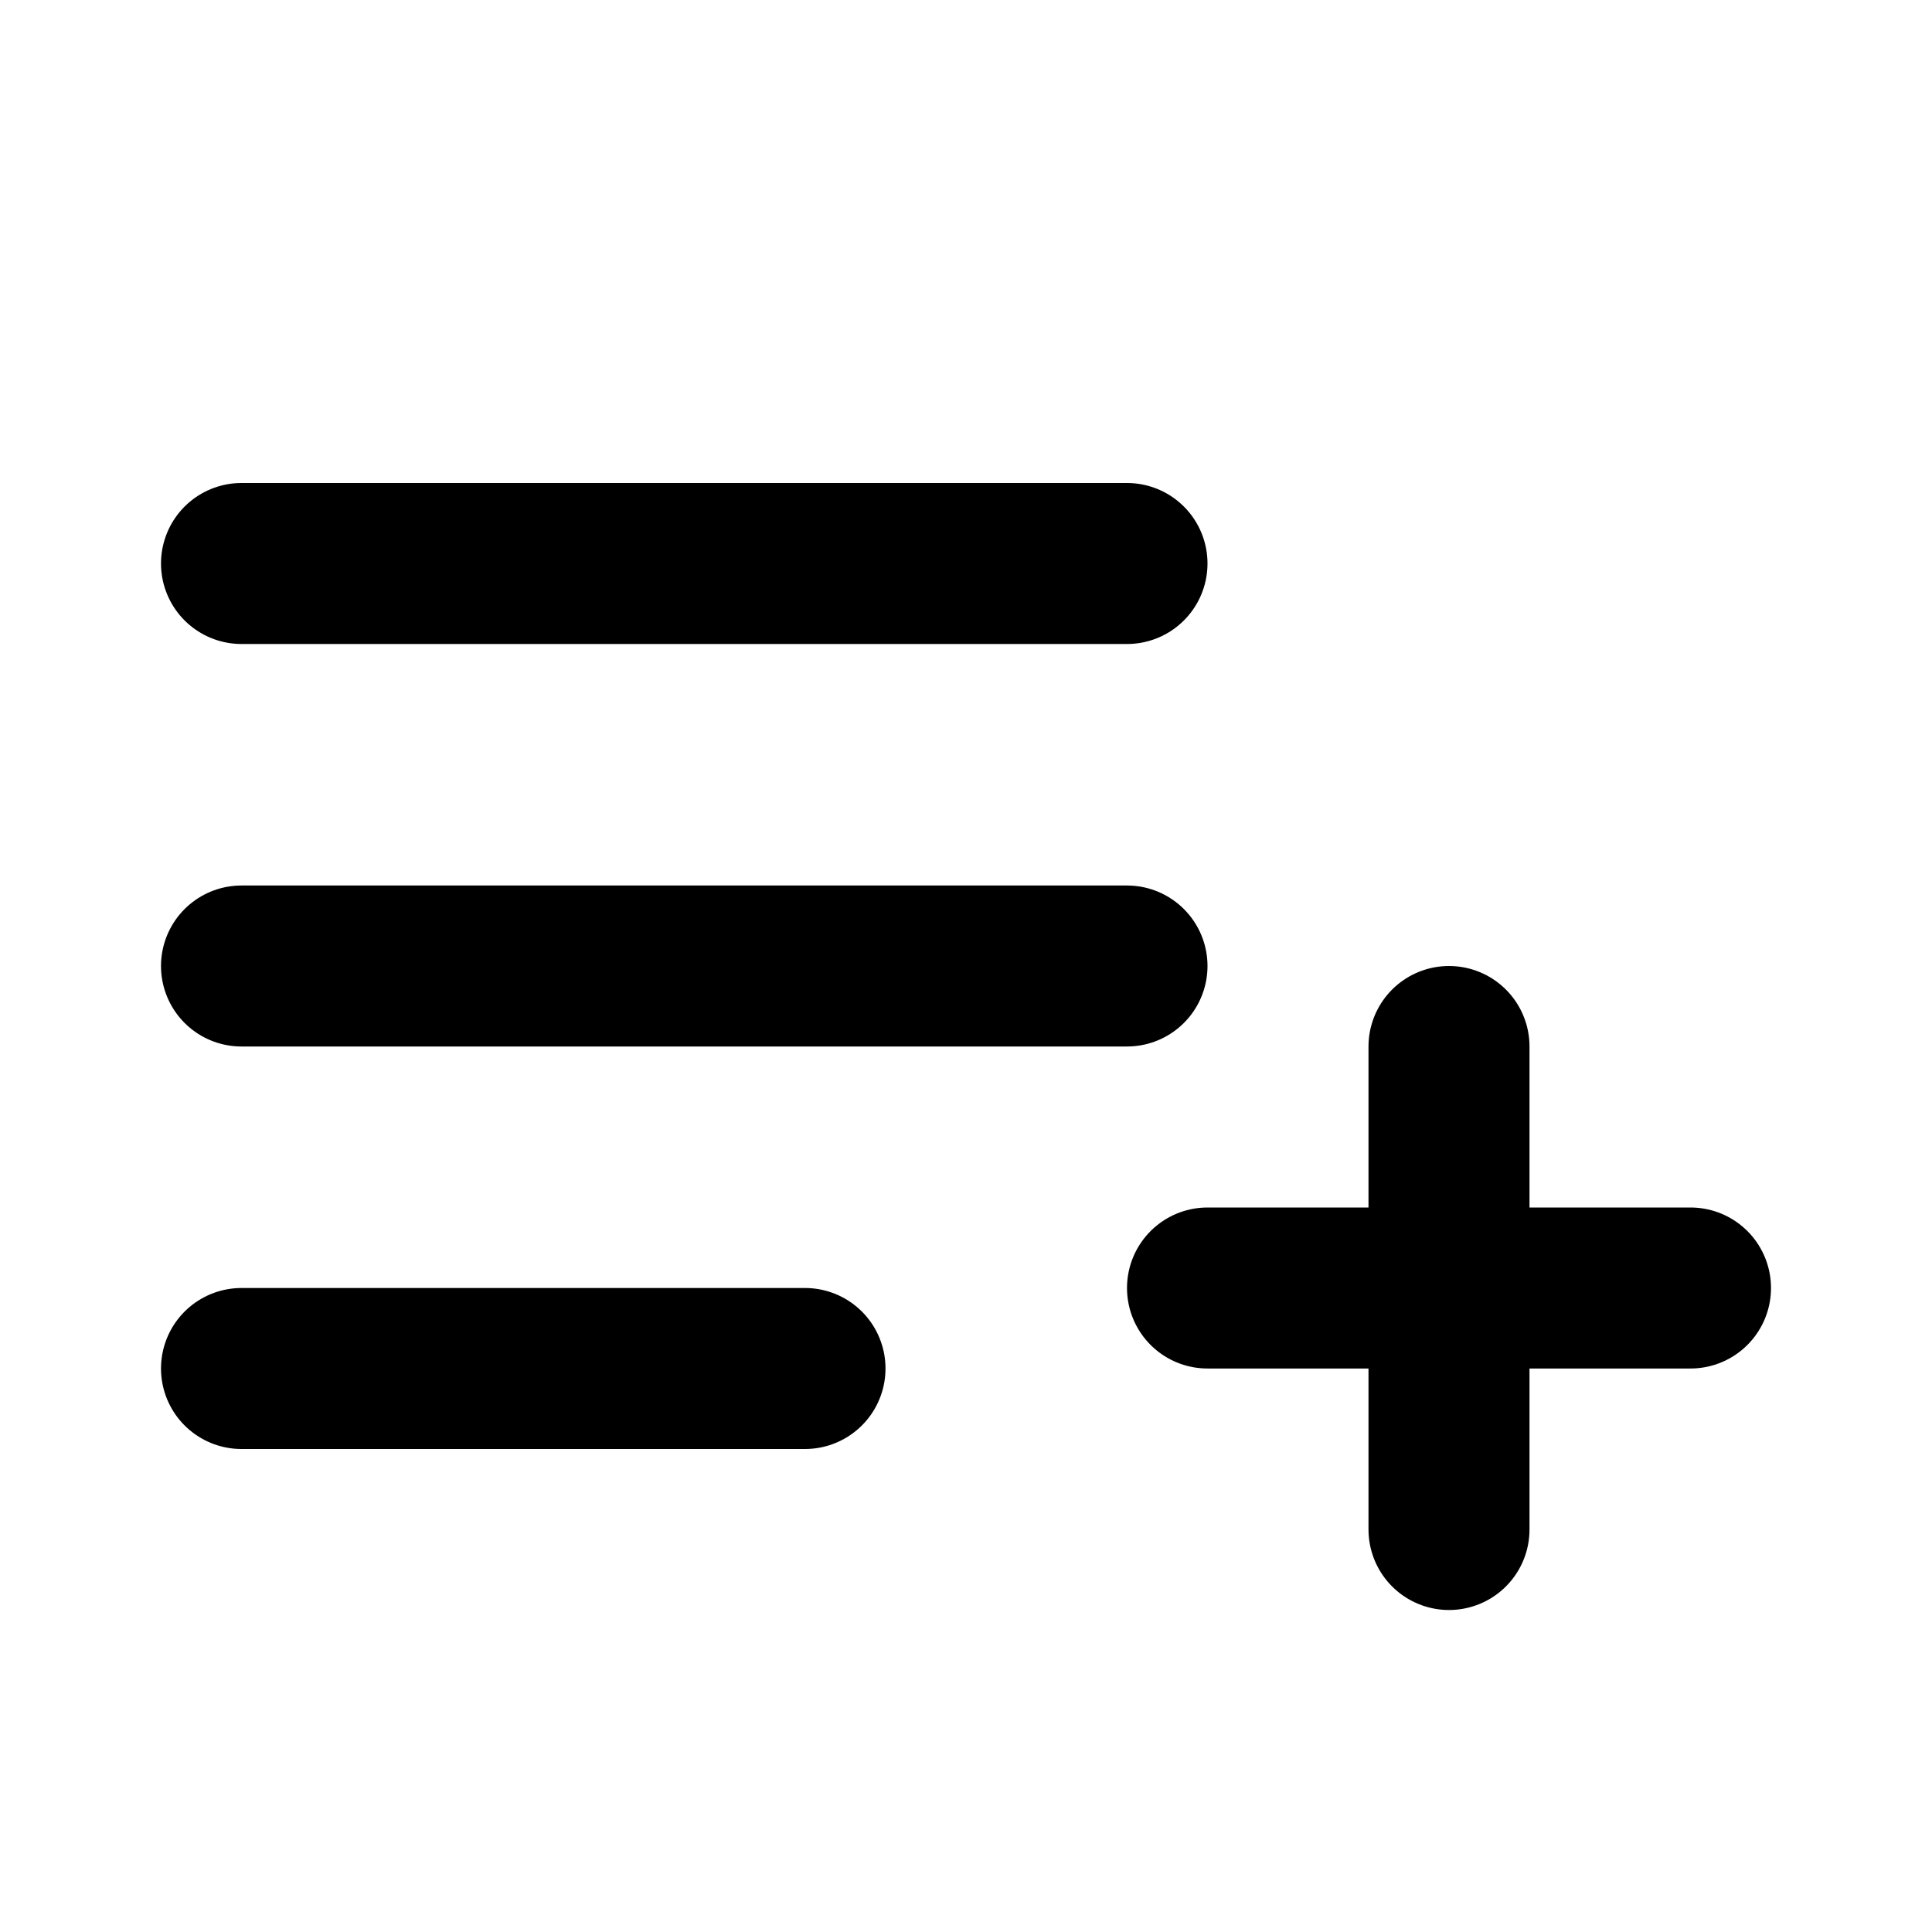
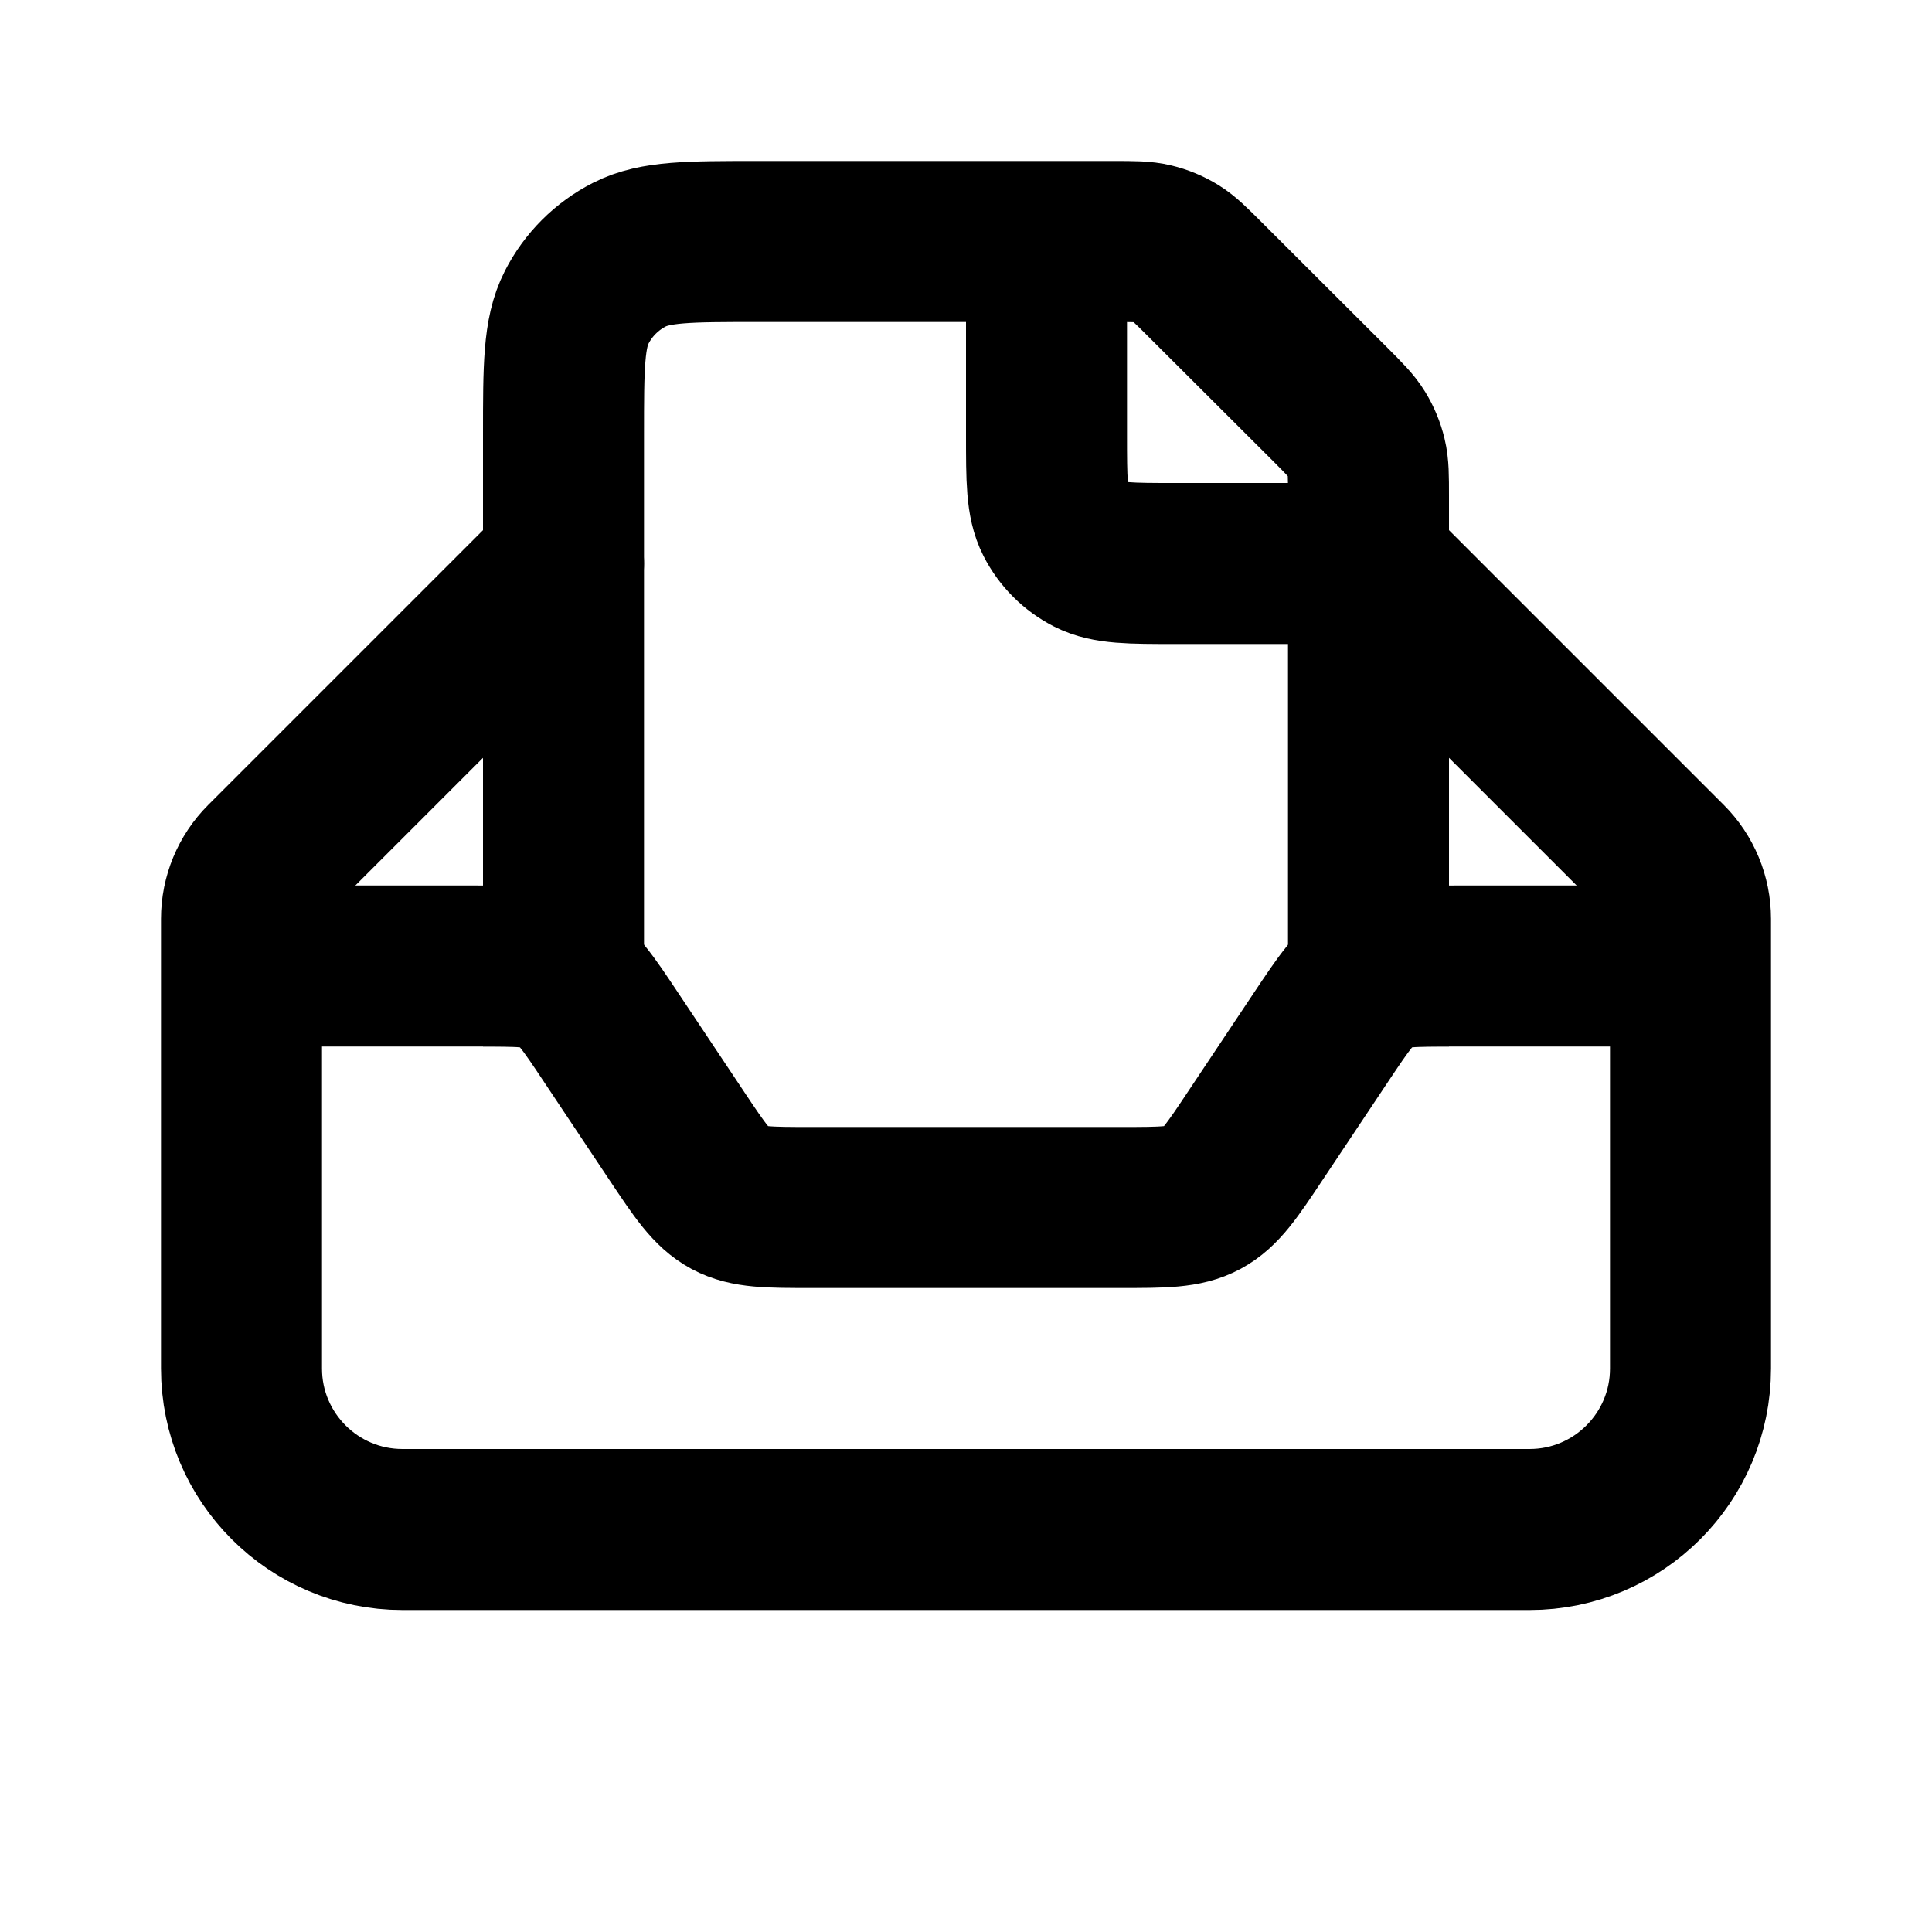
- <svg xmlns="http://www.w3.org/2000/svg" width="64" height="64" viewBox="0 0 24 24" fill="none" stroke="currentColor">
+ <svg xmlns="http://www.w3.org/2000/svg" width="64" height="64" viewBox="0 0 24 24" fill="none">
  <g stroke-width="0" />
  <g stroke-linecap="round" stroke-linejoin="round" />
-   <path d="M3 17h7m5-1h3m0 0h3m-3 0v3m0-3v-3M3 12h11M3 7h11" fill="none" stroke="currentColor" stroke-width="2" stroke-linecap="round" stroke-linejoin="round" />
+   <g stroke="currentColor" stroke-width="2">
+     <path d="M21 12h-2.93c-.524 0-.786 0-1.007.118-.22.119-.366.337-.657.773l-.812 1.218c-.29.436-.436.654-.657.773-.221.118-.483.118-1.007.118h-3.86c-.524 0-.786 0-1.007-.118-.22-.119-.366-.337-.657-.773l-.812-1.218c-.29-.436-.436-.654-.657-.773C6.716 12 6.454 12 5.93 12H3" />
+     <path d="m7 7-3.707 3.707a1 1 0 0 0-.293.707V17a2 2 0 0 0 2 2h14a2 2 0 0 0 2-2v-5.586a1 1 0 0 0-.293-.707L17 7" stroke-linecap="round" />
+     <path d="M17 13V6.163c0-.245 0-.367-.028-.482a1 1 0 0 0-.12-.29c-.061-.1-.148-.187-.32-.36L14.968 3.47c-.173-.173-.26-.26-.36-.322a1 1 0 0 0-.29-.12C14.204 3 14.082 3 13.837 3H9.4c-.84 0-1.26 0-1.581.163a1.5 1.5 0 0 0-.656.656C7 4.139 7 4.559 7 5.4V13" />
+     <path d="M13 3v2.4c0 .56 0 .84.109 1.054a1 1 0 0 0 .437.437C13.76 7 14.04 7 14.6 7H17" />
+   </g>
</svg>
